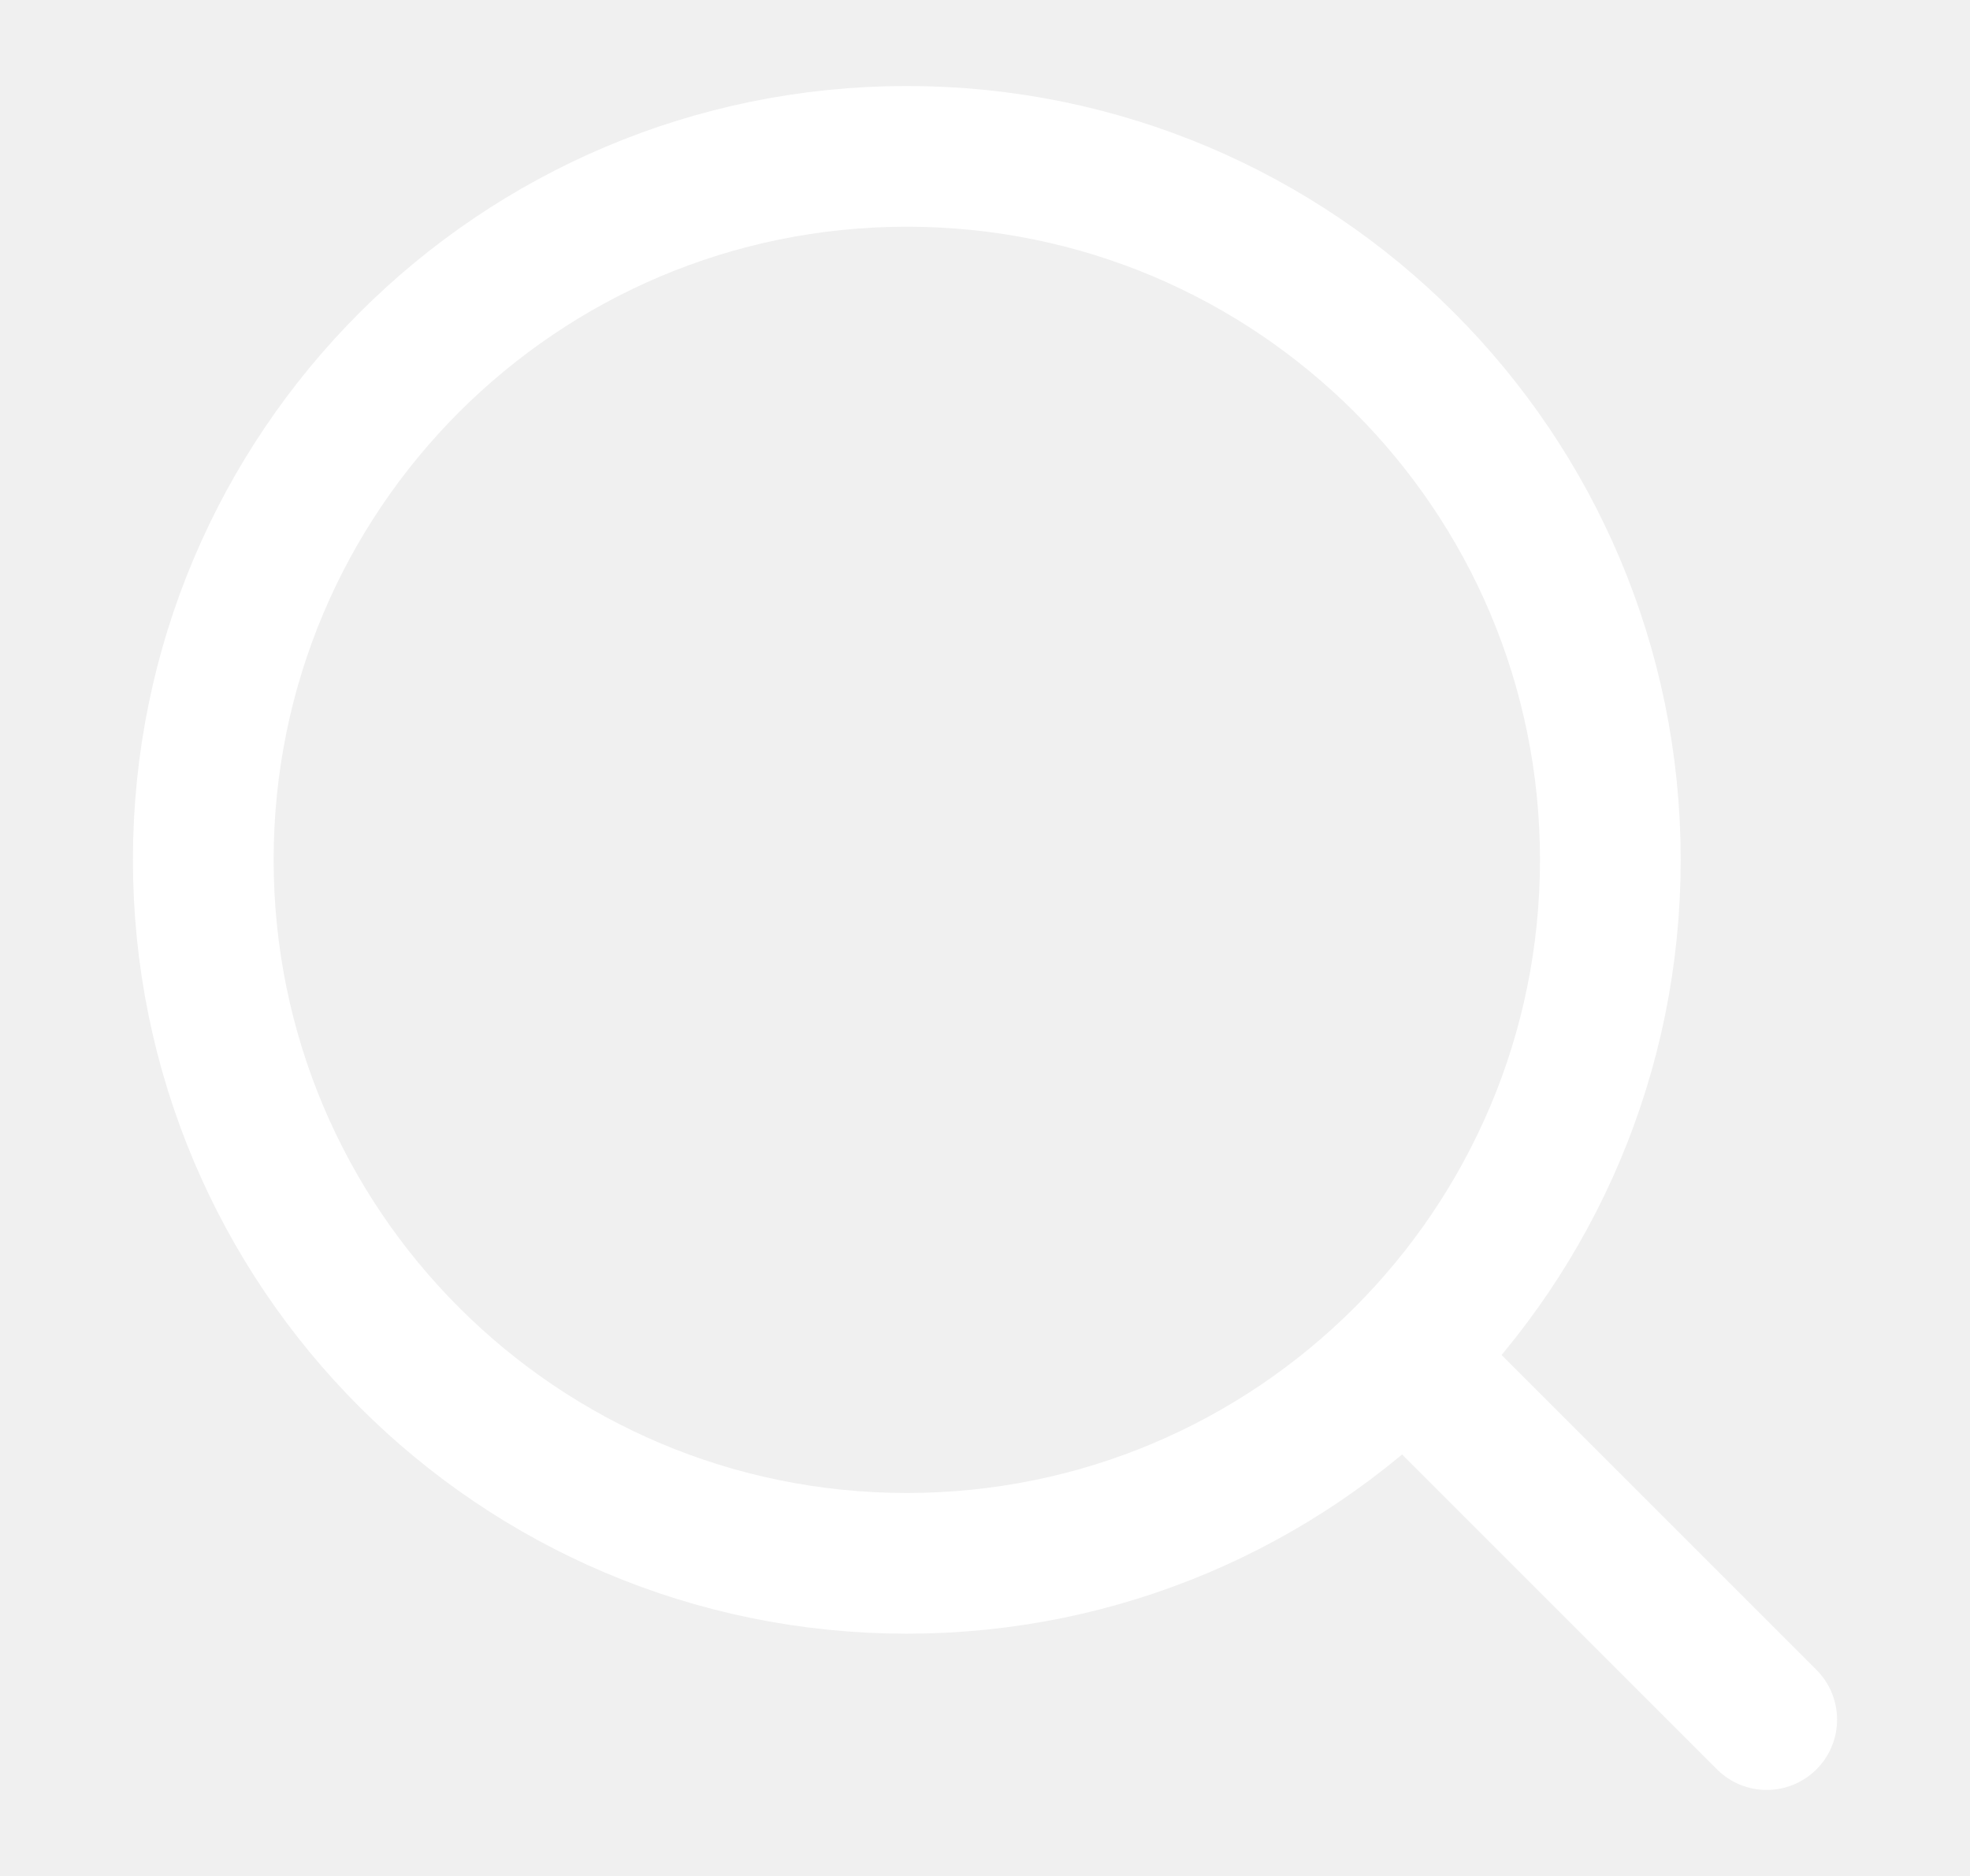
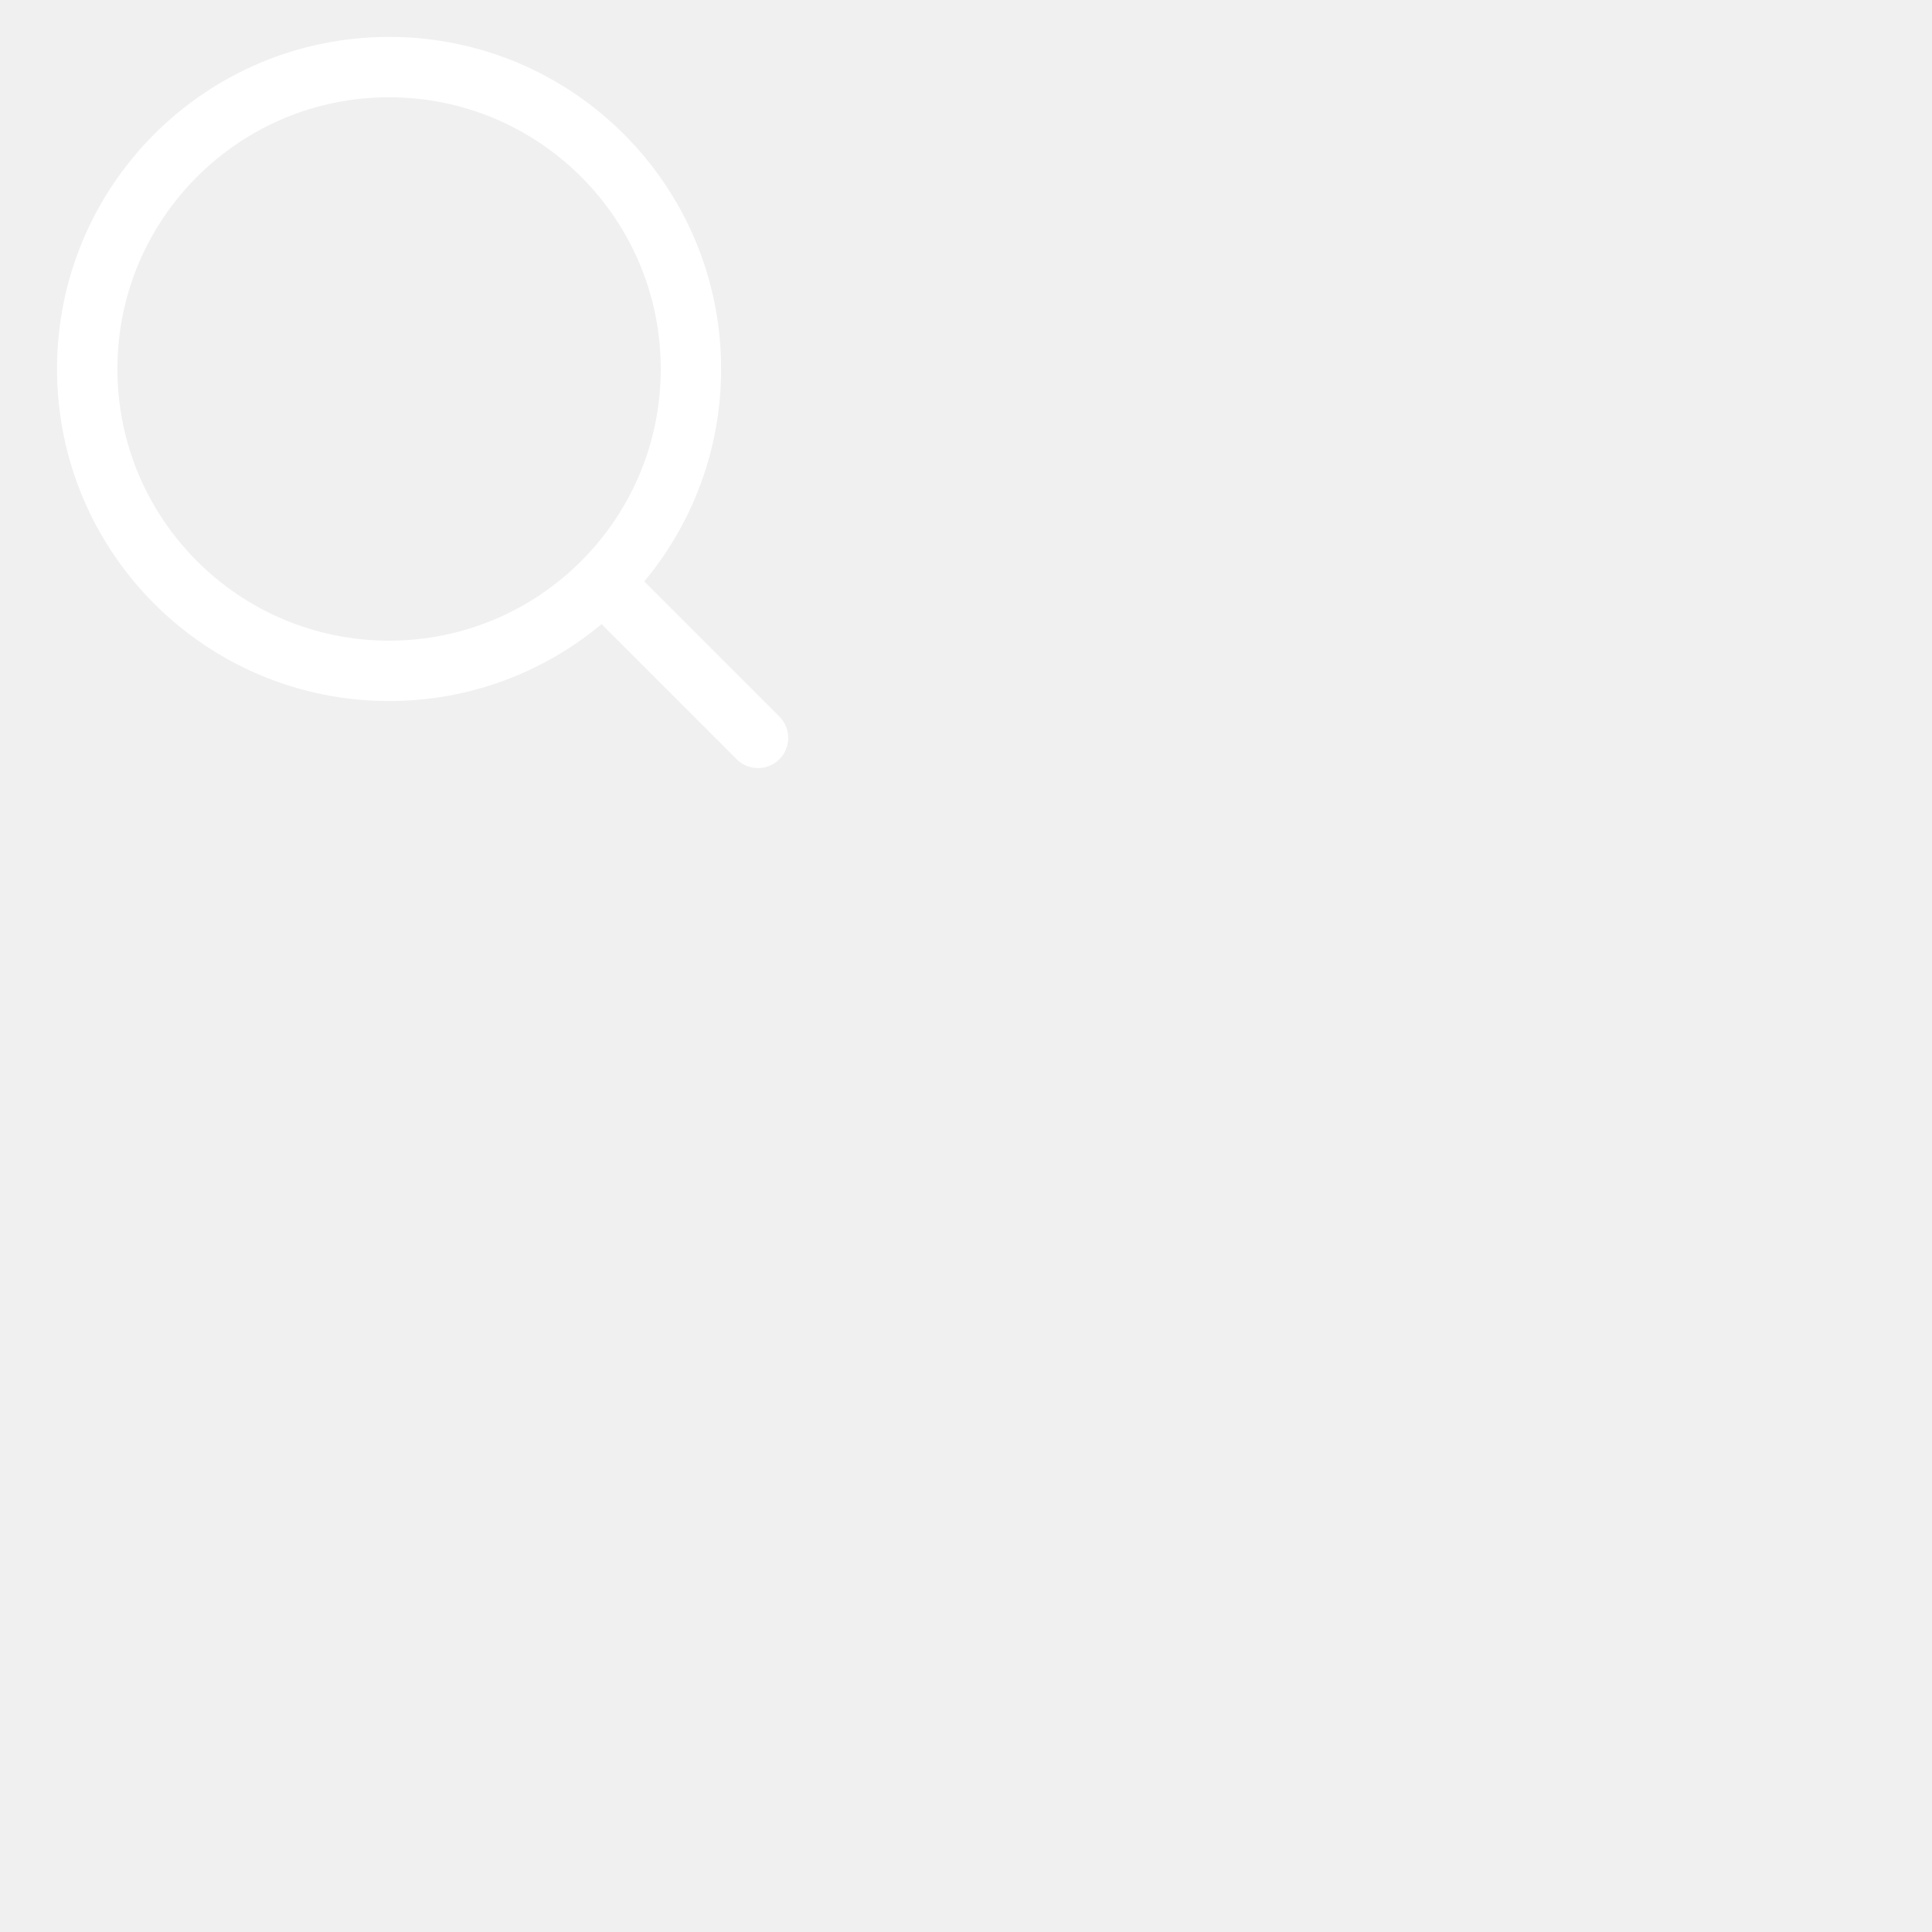
- <svg xmlns="http://www.w3.org/2000/svg" width="21" height="20" viewBox="0 0 21 20" fill="none">
+ <svg xmlns="http://www.w3.org/2000/svg" width="48" height="48" viewBox="0 0 48 48" fill="none">
  <path d="M15.083 14.583L18.833 18.333" stroke="white" stroke-width="1.5" stroke-linecap="round" stroke-linejoin="round" />
  <path d="M17.166 9.167C17.166 5.024 13.809 1.667 9.666 1.667C5.524 1.667 2.167 5.024 2.167 9.167C2.167 13.309 5.524 16.667 9.666 16.667C13.809 16.667 17.166 13.309 17.166 9.167Z" stroke="white" stroke-width="1.5" stroke-linejoin="round" />
</svg>
